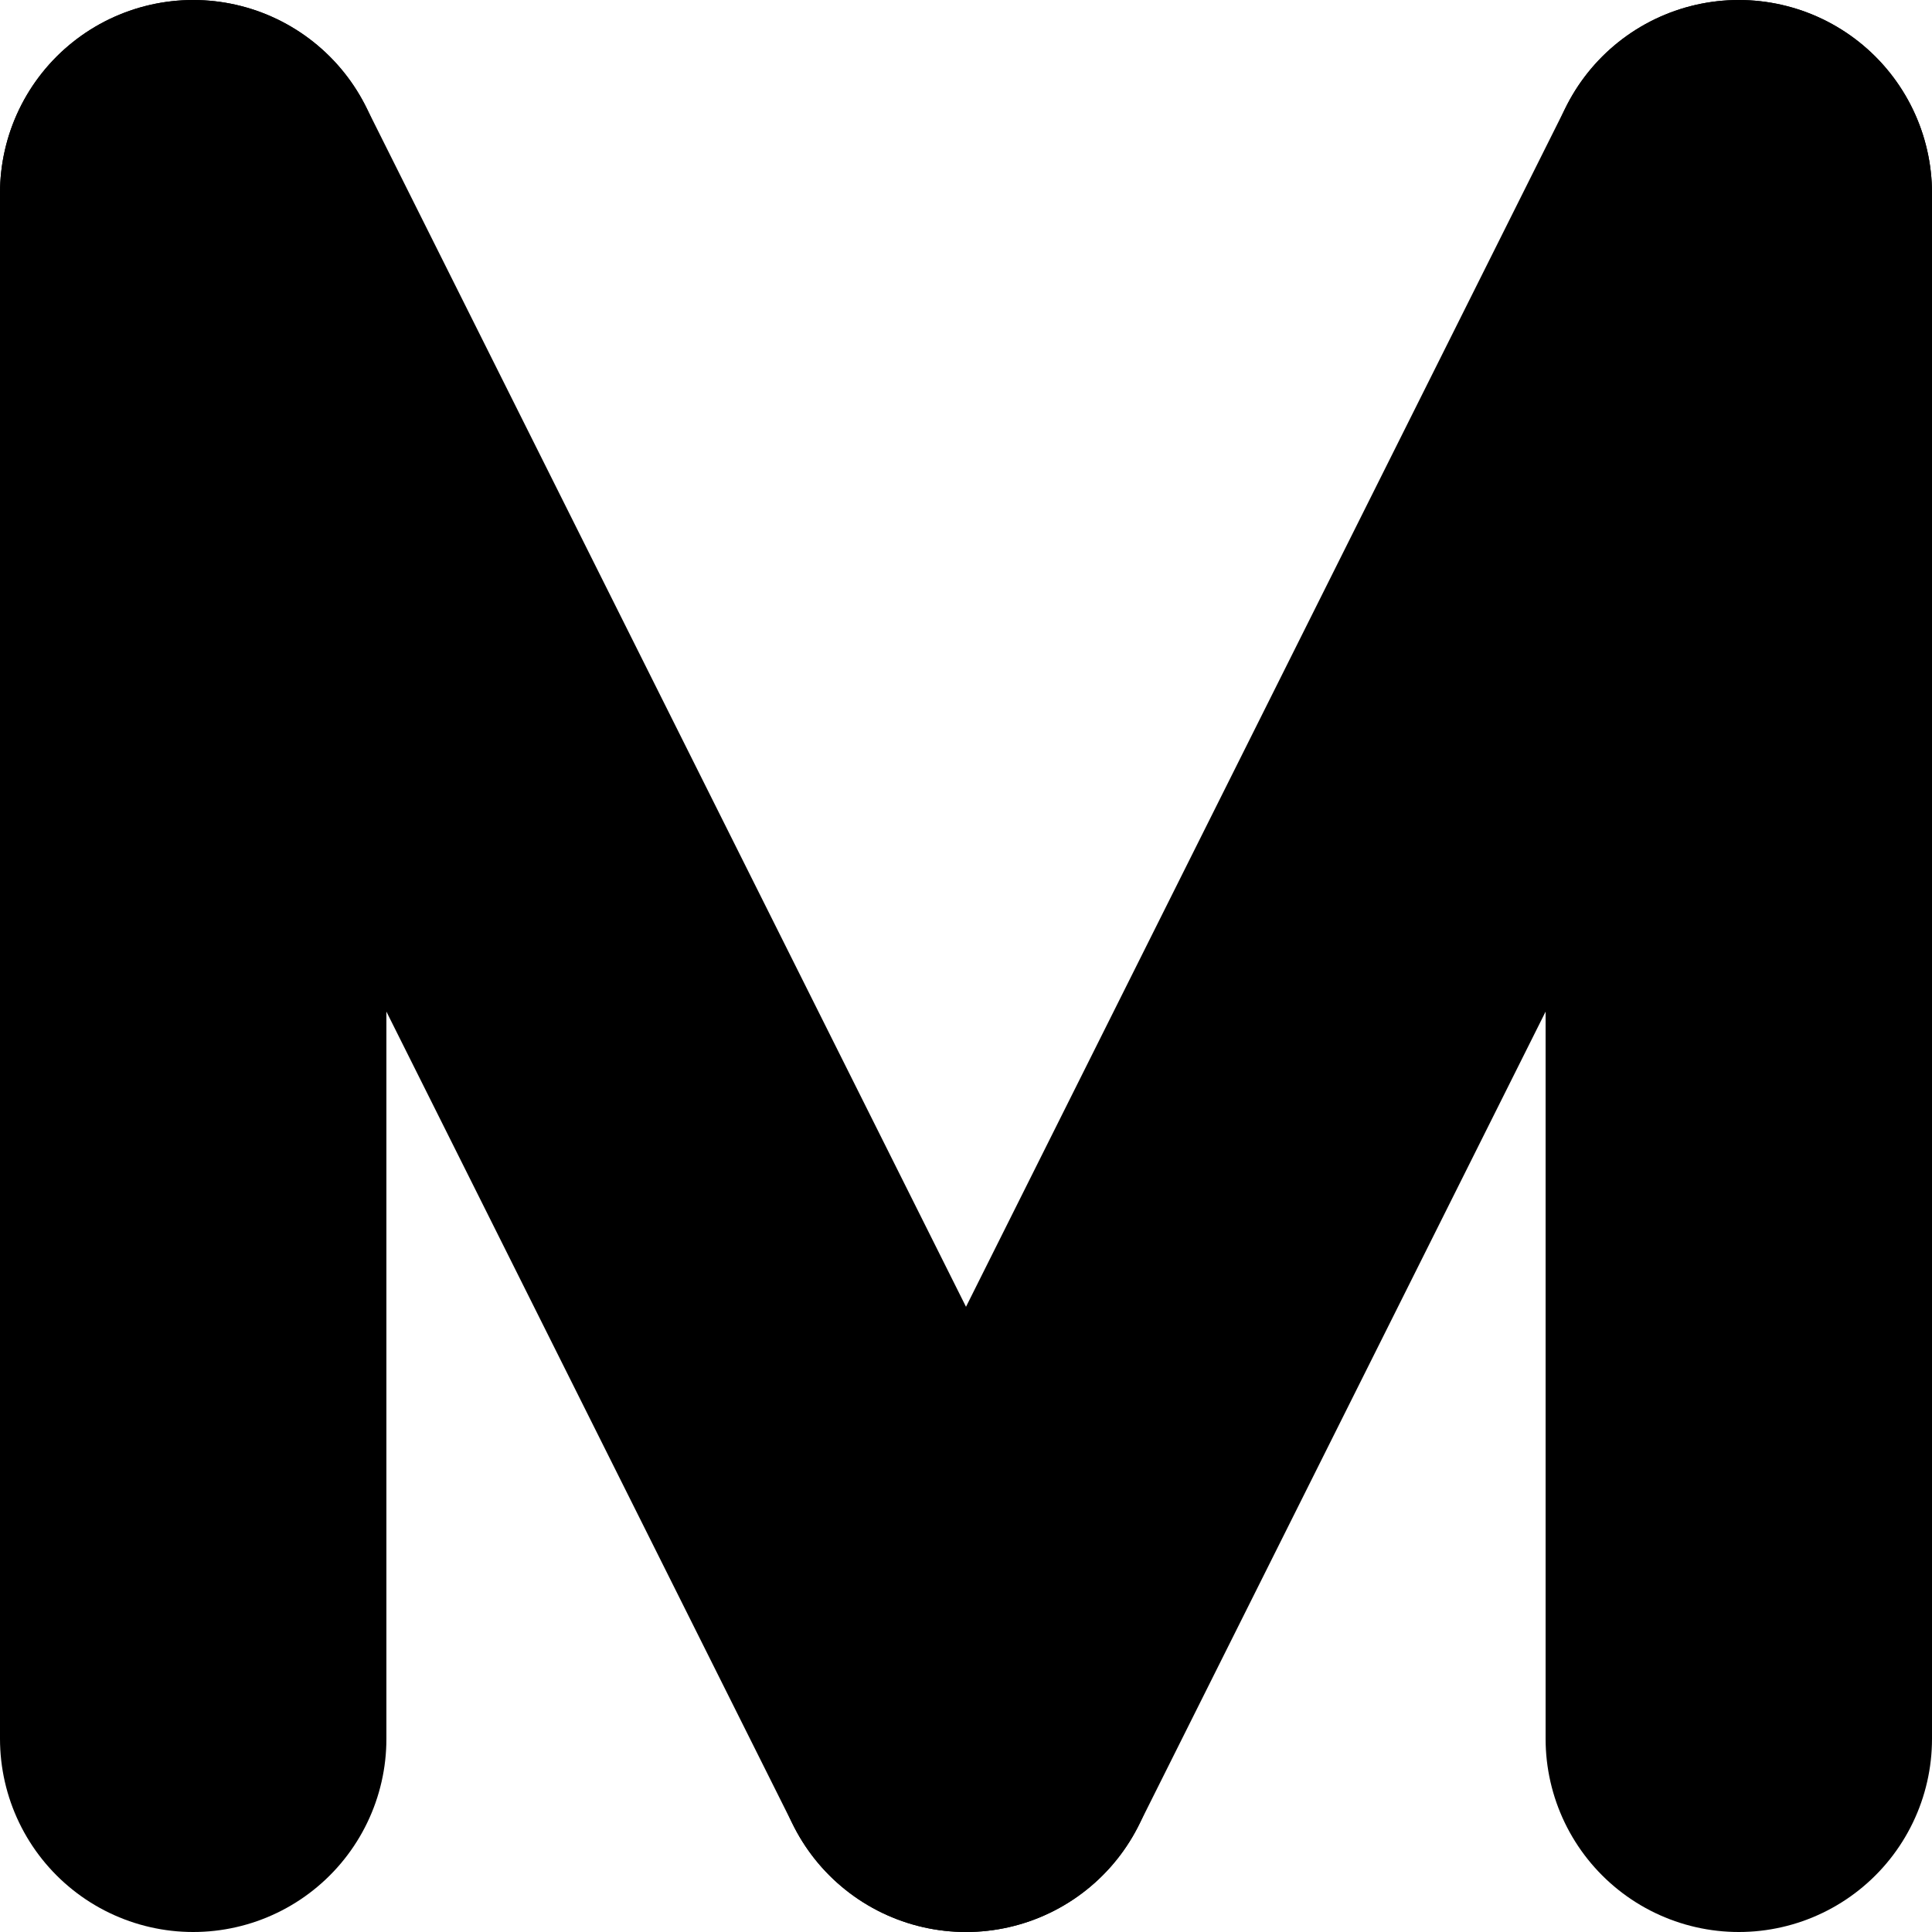
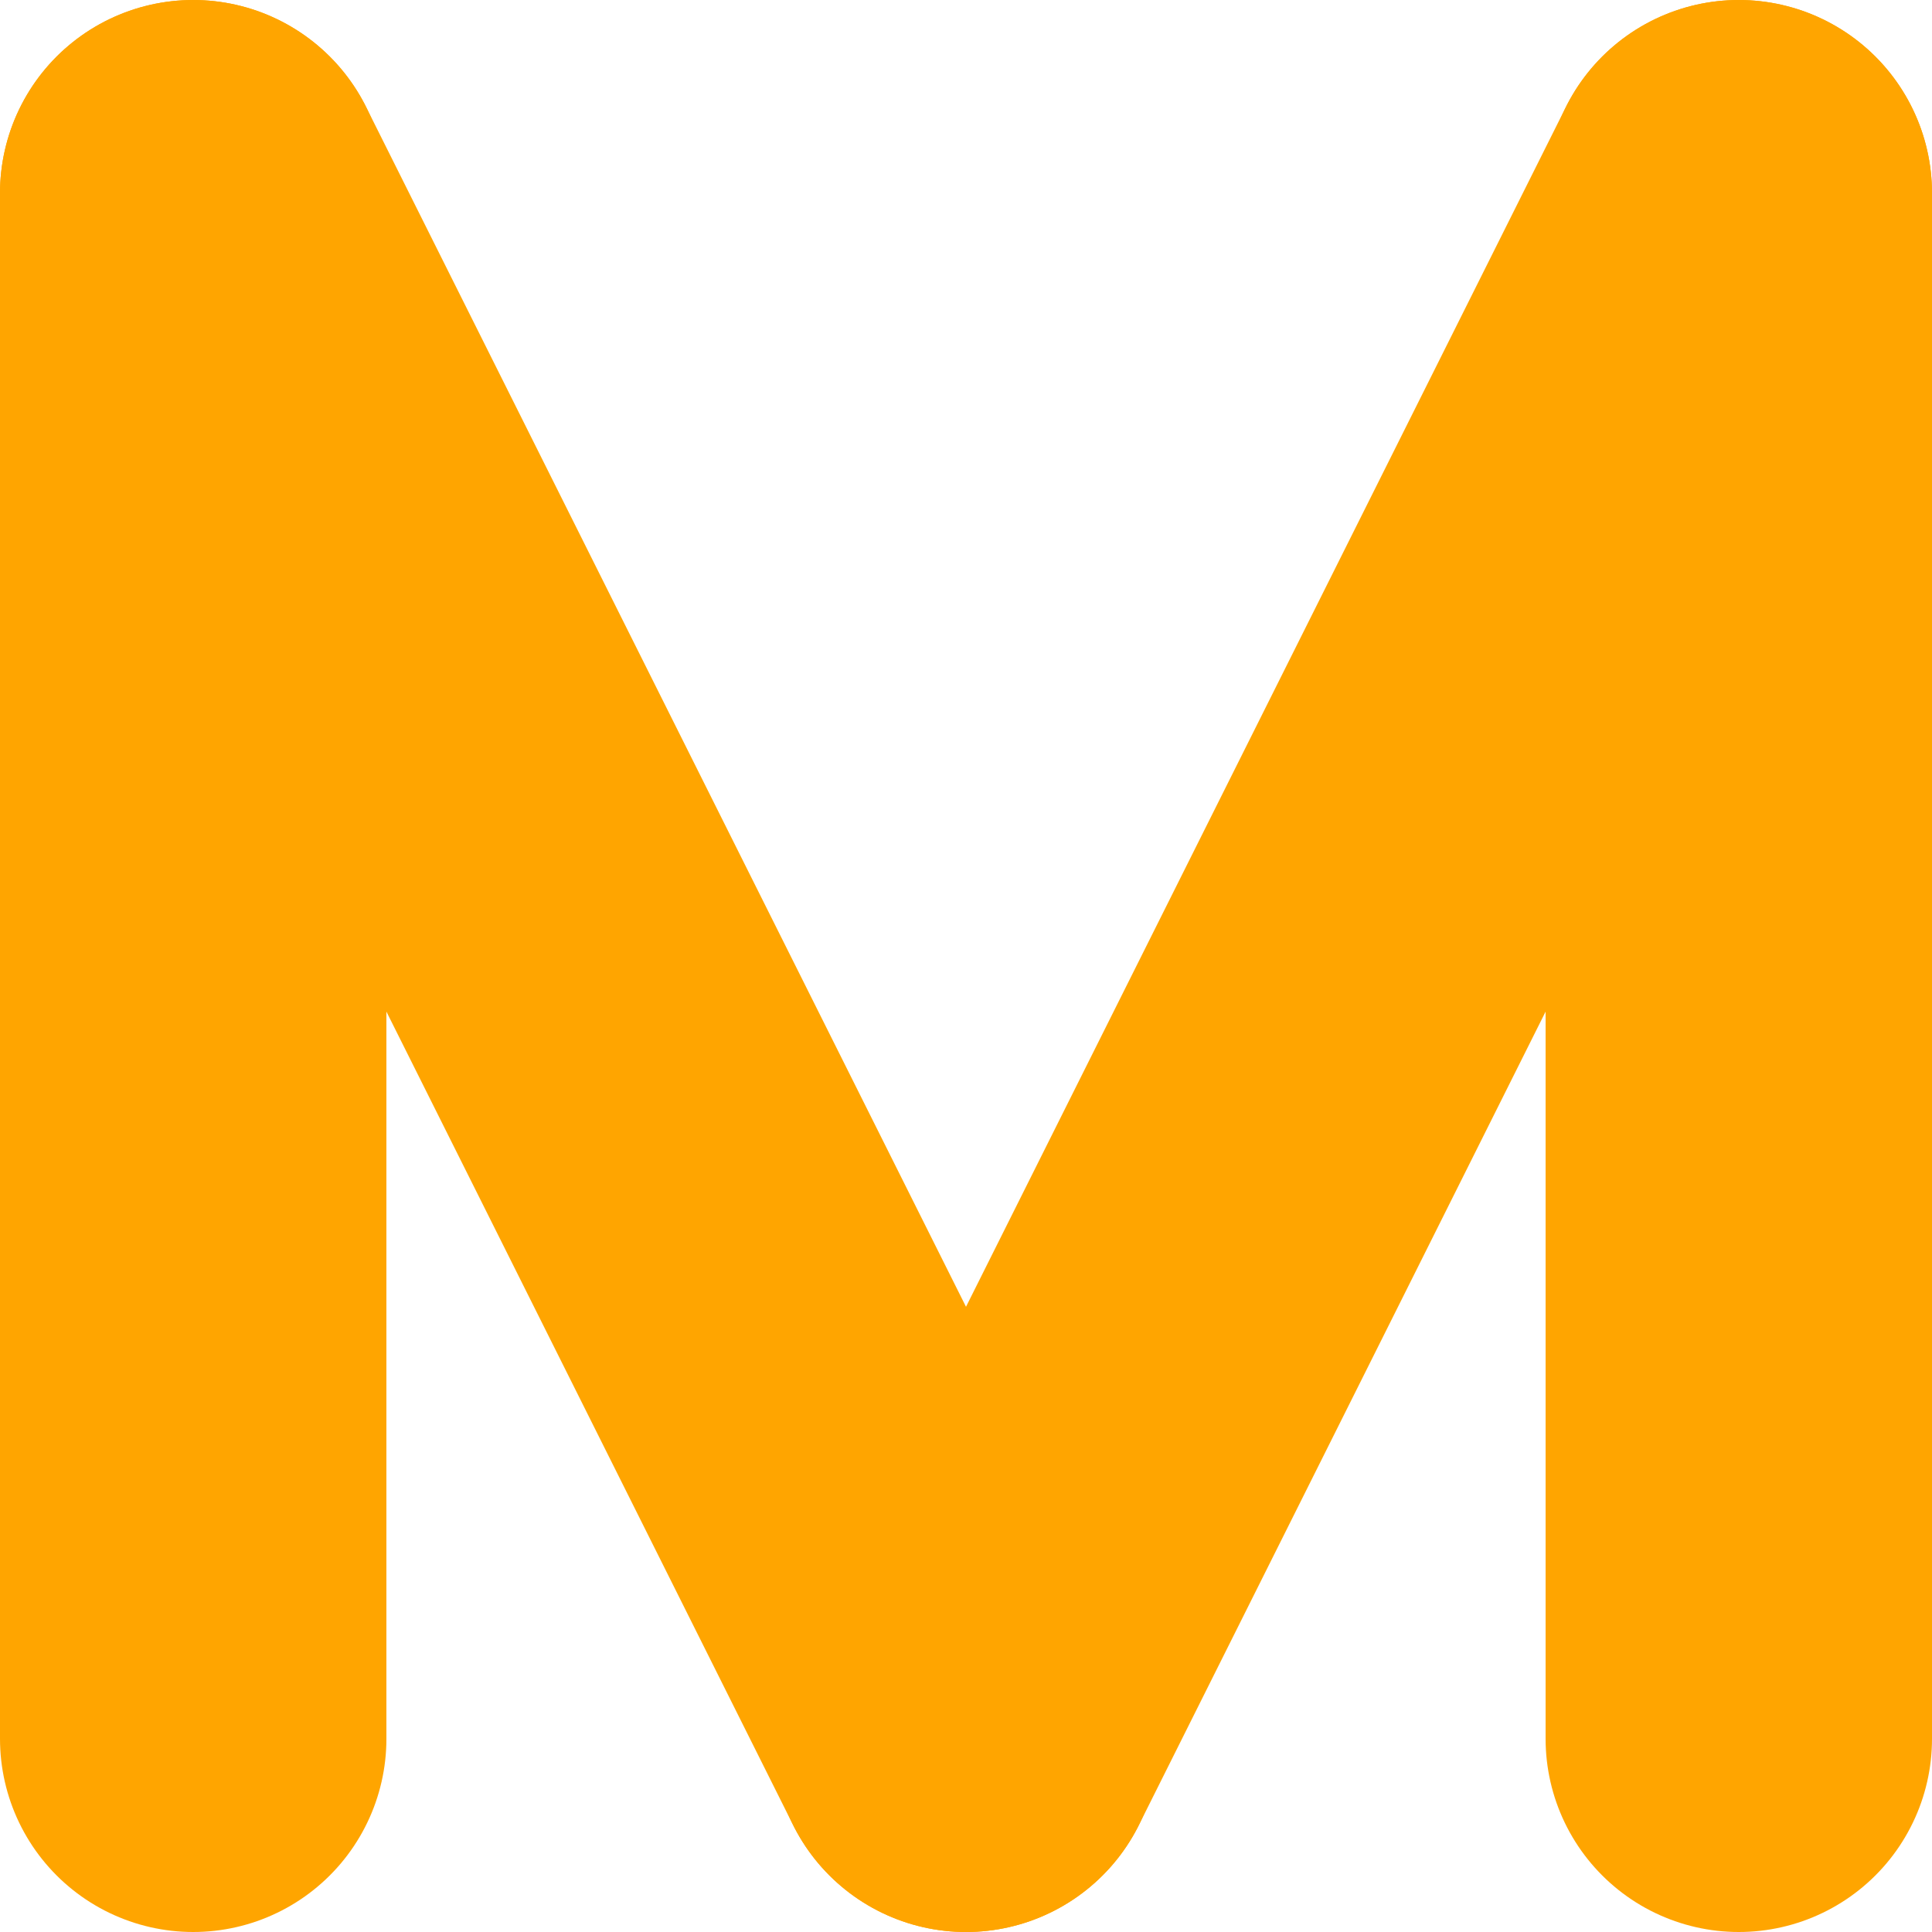
<svg xmlns="http://www.w3.org/2000/svg" viewBox="0 0 100 100">
-   <line x1="10" y1="10" x2="10" y2="90" stroke="black" stroke-width="20" stroke-linecap="round" />
-   <line x1="90" y1="10" x2="90" y2="90" stroke="black" stroke-width="20" stroke-linecap="round" />
-   <line x1="90" y1="10" x2="50" y2="90" stroke="black" stroke-width="20" stroke-linecap="round" />
-   <line x1="10" y1="10" x2="50" y2="90" stroke="black" stroke-width="20" stroke-linecap="round" />
+   <line x1="10" y1="10" x2="10" y2="90" stroke="#ffa500" stroke-width="20" stroke-linecap="round" />
+   <line x1="90" y1="10" x2="90" y2="90" stroke="#ffa500" stroke-width="20" stroke-linecap="round" />
+   <line x1="90" y1="10" x2="50" y2="90" stroke="#ffa500" stroke-width="20" stroke-linecap="round" />
+   <line x1="10" y1="10" x2="50" y2="90" stroke="#ffa500" stroke-width="20" stroke-linecap="round" />
</svg>
